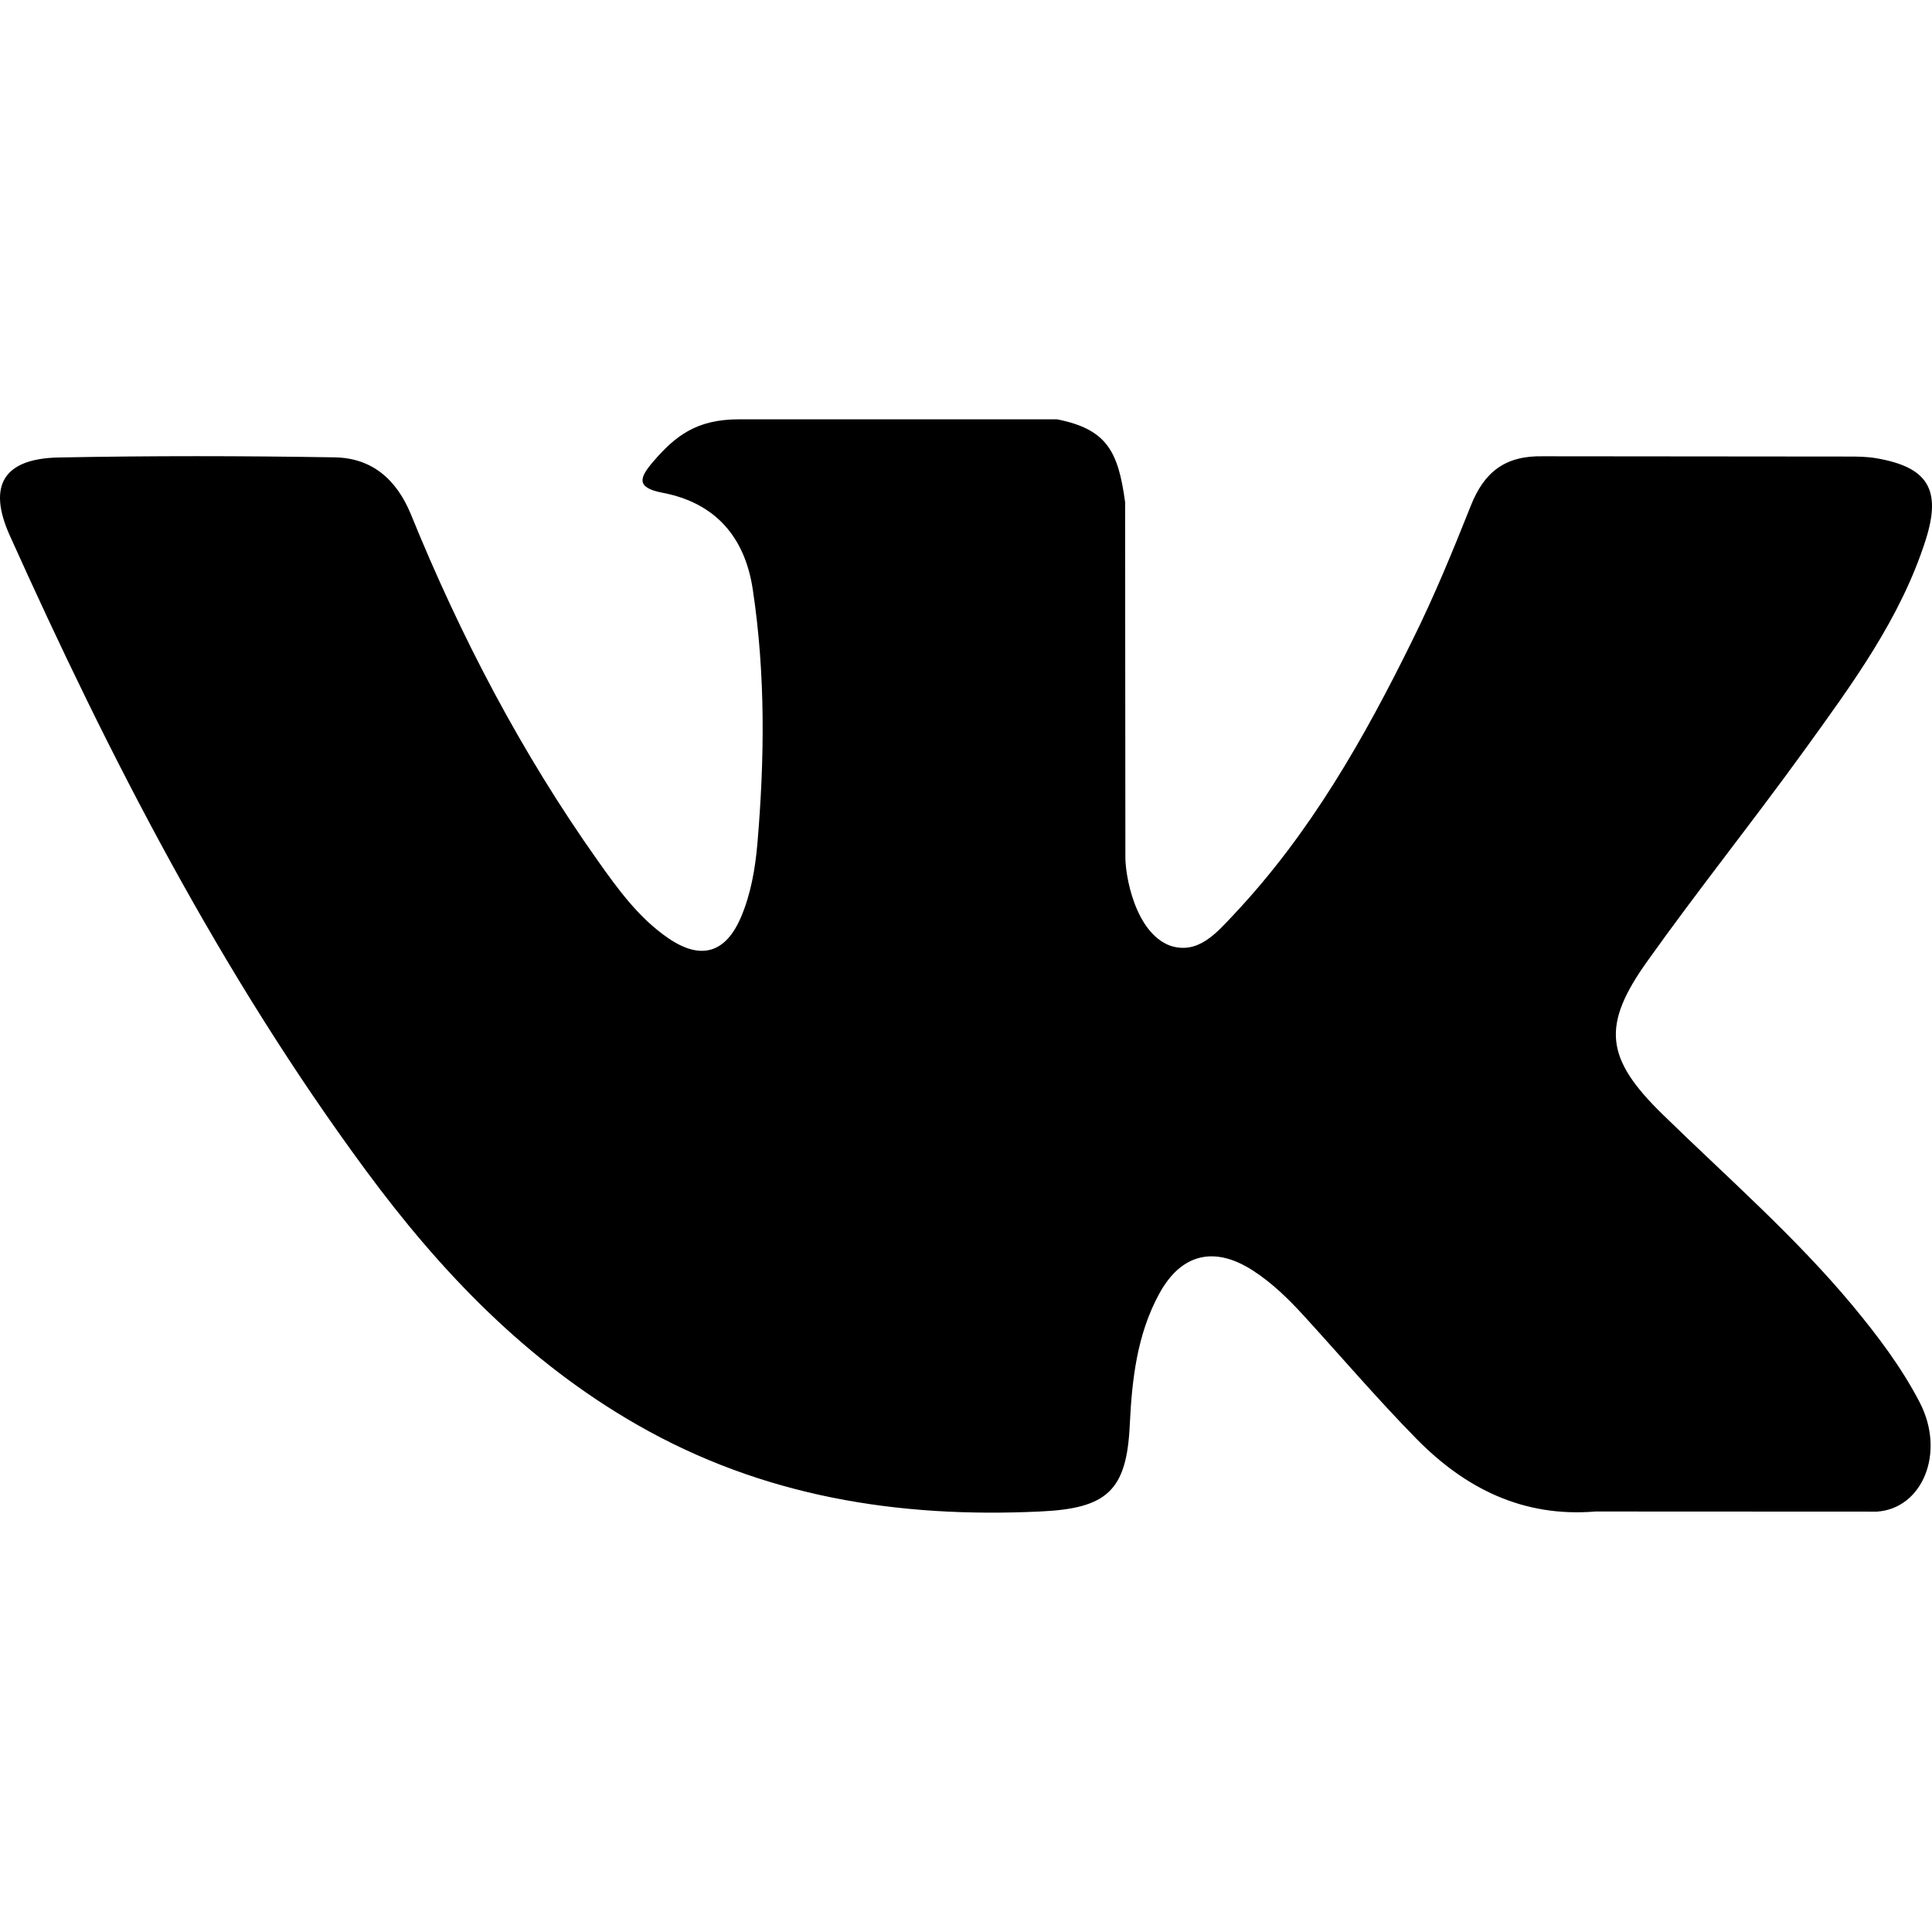
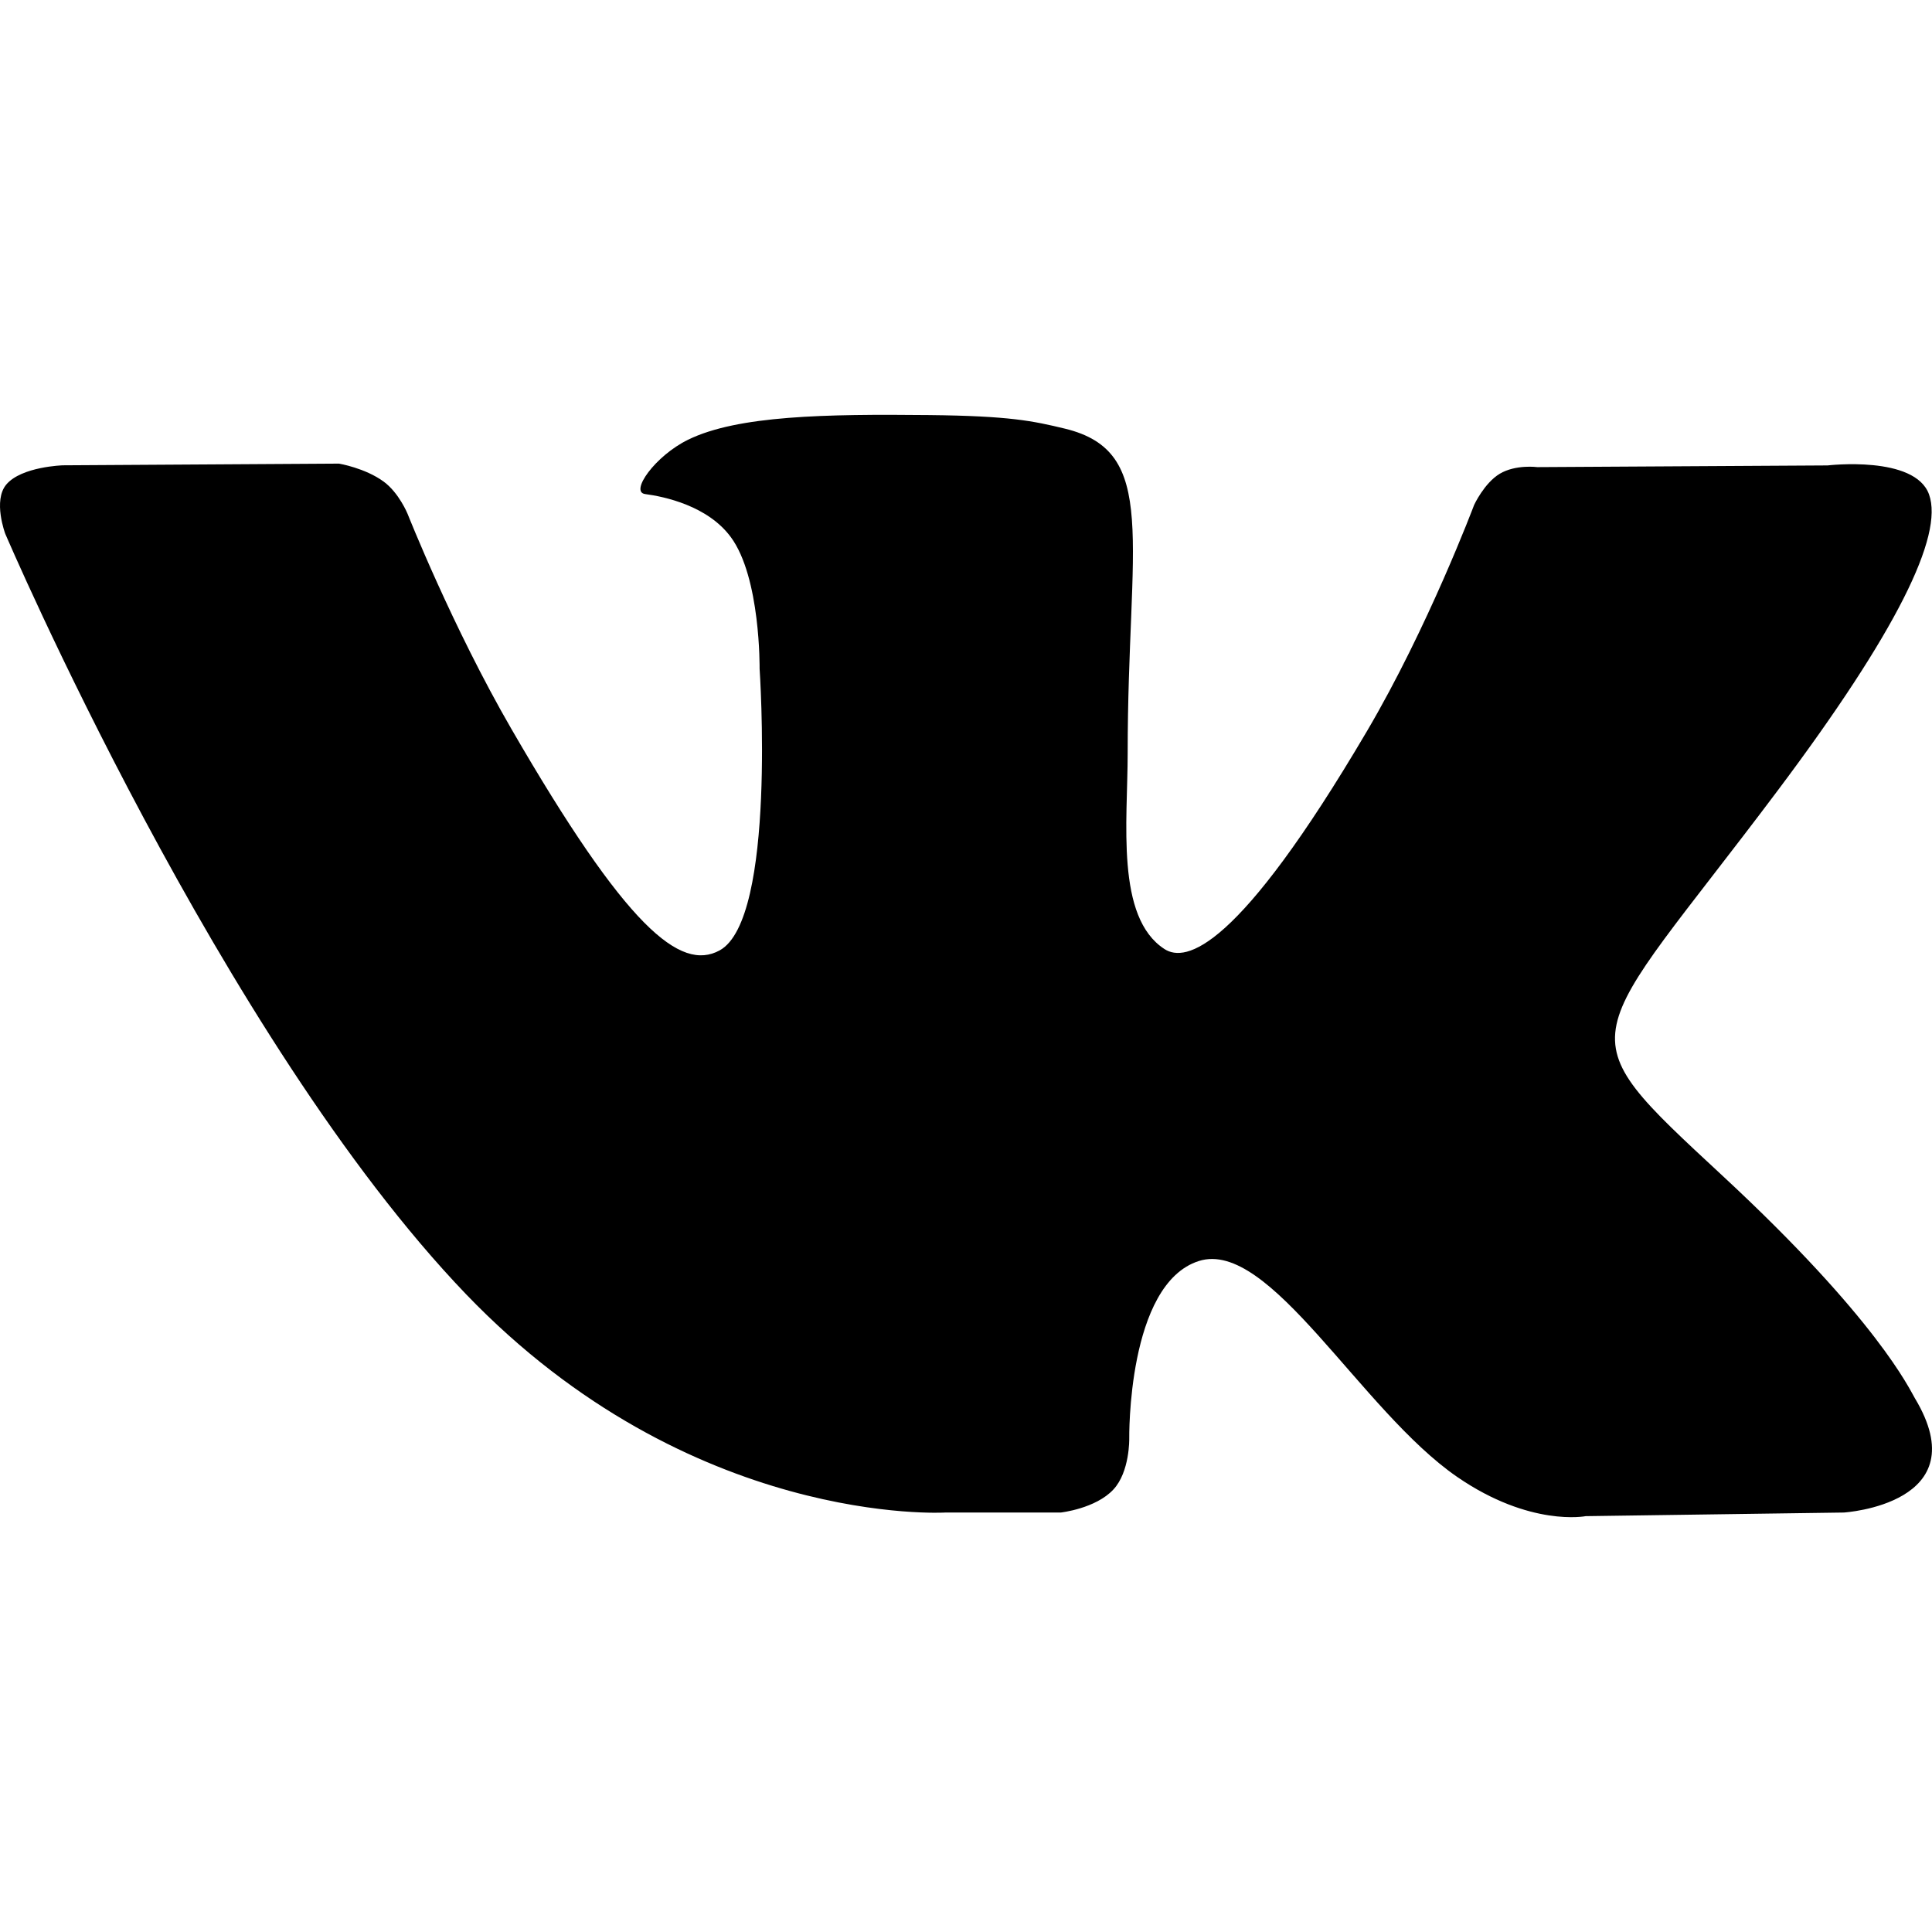
- <svg xmlns="http://www.w3.org/2000/svg" version="1.1" id="Layer_1" x="0px" y="0px" viewBox="0 0 304.36 304.36" style="enable-background:new 0 0 304.36 304.36;" xml:space="preserve">
-   <g id="XMLID_1_">
-     <path id="XMLID_807_" style="fill-rule:evenodd;clip-rule:evenodd;" d="M261.945,175.576c10.096,9.857,20.752,19.131,29.807,29.982   c4,4.822,7.787,9.798,10.684,15.394c4.105,7.955,0.387,16.709-6.746,17.184l-44.34-0.02c-11.436,0.949-20.559-3.655-28.23-11.474   c-6.139-6.253-11.824-12.908-17.727-19.372c-2.42-2.642-4.953-5.128-7.979-7.093c-6.053-3.929-11.307-2.726-14.766,3.587   c-3.523,6.421-4.322,13.531-4.668,20.687c-0.475,10.441-3.631,13.186-14.119,13.664c-22.414,1.057-43.686-2.334-63.447-13.641   c-17.422-9.968-30.932-24.04-42.691-39.971C34.828,153.482,17.295,119.395,1.537,84.353C-2.01,76.458,0.584,72.22,9.295,72.07   c14.465-0.281,28.928-0.261,43.41-0.02c5.879,0.086,9.771,3.458,12.041,9.012c7.826,19.243,17.402,37.551,29.422,54.521   c3.201,4.518,6.465,9.036,11.113,12.216c5.142,3.521,9.057,2.354,11.476-3.374c1.535-3.632,2.207-7.544,2.553-11.434   c1.146-13.383,1.297-26.743-0.713-40.079c-1.234-8.323-5.922-13.711-14.227-15.286c-4.238-0.803-3.607-2.38-1.555-4.799   c3.564-4.172,6.916-6.769,13.598-6.769h50.111c7.889,1.557,9.641,5.101,10.721,13.039l0.043,55.663   c-0.086,3.073,1.535,12.192,7.07,14.226c4.43,1.448,7.35-2.096,10.008-4.905c11.998-12.734,20.561-27.783,28.211-43.366   c3.395-6.852,6.314-13.968,9.143-21.078c2.096-5.276,5.385-7.872,11.328-7.757l48.229,0.043c1.43,0,2.877,0.021,4.262,0.258   c8.127,1.385,10.354,4.881,7.844,12.817c-3.955,12.451-11.65,22.827-19.174,33.251c-8.043,11.129-16.645,21.877-24.621,33.072   C252.26,161.544,252.842,166.697,261.945,175.576L261.945,175.576z M261.945,175.576" />
+ <svg xmlns="http://www.w3.org/2000/svg" version="1.1" id="Capa_1" x="0px" y="0px" viewBox="0 0 511.962 511.962" style="enable-background:new 0 0 511.962 511.962;" xml:space="preserve">
+   <g>
+     <g>
+       <path d="M507.399,370.471c-1.376-2.304-9.888-20.8-50.848-58.816c-42.88-39.808-37.12-33.344,14.528-102.176    c31.456-41.92,44.032-67.52,40.096-78.464c-3.744-10.432-26.88-7.68-26.88-7.68l-76.928,0.448c0,0-5.696-0.768-9.952,1.76    c-4.128,2.496-6.784,8.256-6.784,8.256s-12.192,32.448-28.448,60.032c-34.272,58.208-48,61.28-53.6,57.664    c-13.024-8.416-9.76-33.856-9.76-51.904c0-56.416,8.544-79.936-16.672-86.016c-8.384-2.016-14.528-3.36-35.936-3.584    c-27.456-0.288-50.72,0.096-63.872,6.528c-8.768,4.288-15.52,13.856-11.392,14.4c5.088,0.672,16.608,3.104,22.72,11.424    c7.904,10.72,7.616,34.848,7.616,34.848s4.544,66.4-10.592,74.656c-10.4,5.664-24.64-5.888-55.2-58.72    c-15.648-27.04-27.488-56.96-27.488-56.96s-2.272-5.568-6.336-8.544c-4.928-3.616-11.84-4.768-11.84-4.768l-73.152,0.448    c0,0-10.976,0.32-15.008,5.088c-3.584,4.256-0.288,13.024-0.288,13.024s57.28,133.984,122.112,201.536    c59.488,61.92,127.008,57.856,127.008,57.856h30.592c0,0,9.248-1.024,13.952-6.112c4.352-4.672,4.192-13.44,4.192-13.44    s-0.608-41.056,18.464-47.104c18.784-5.952,42.912,39.68,68.48,57.248c19.328,13.28,34.016,10.368,34.016,10.368l68.384-0.96    C488.583,400.807,524.359,398.599,507.399,370.471z" />
+     </g>
  </g>
  <g>
</g>
  <g>
</g>
  <g>
</g>
  <g>
</g>
  <g>
</g>
  <g>
</g>
  <g>
</g>
  <g>
</g>
  <g>
</g>
  <g>
</g>
  <g>
</g>
  <g>
</g>
  <g>
</g>
  <g>
</g>
  <g>
</g>
</svg>
